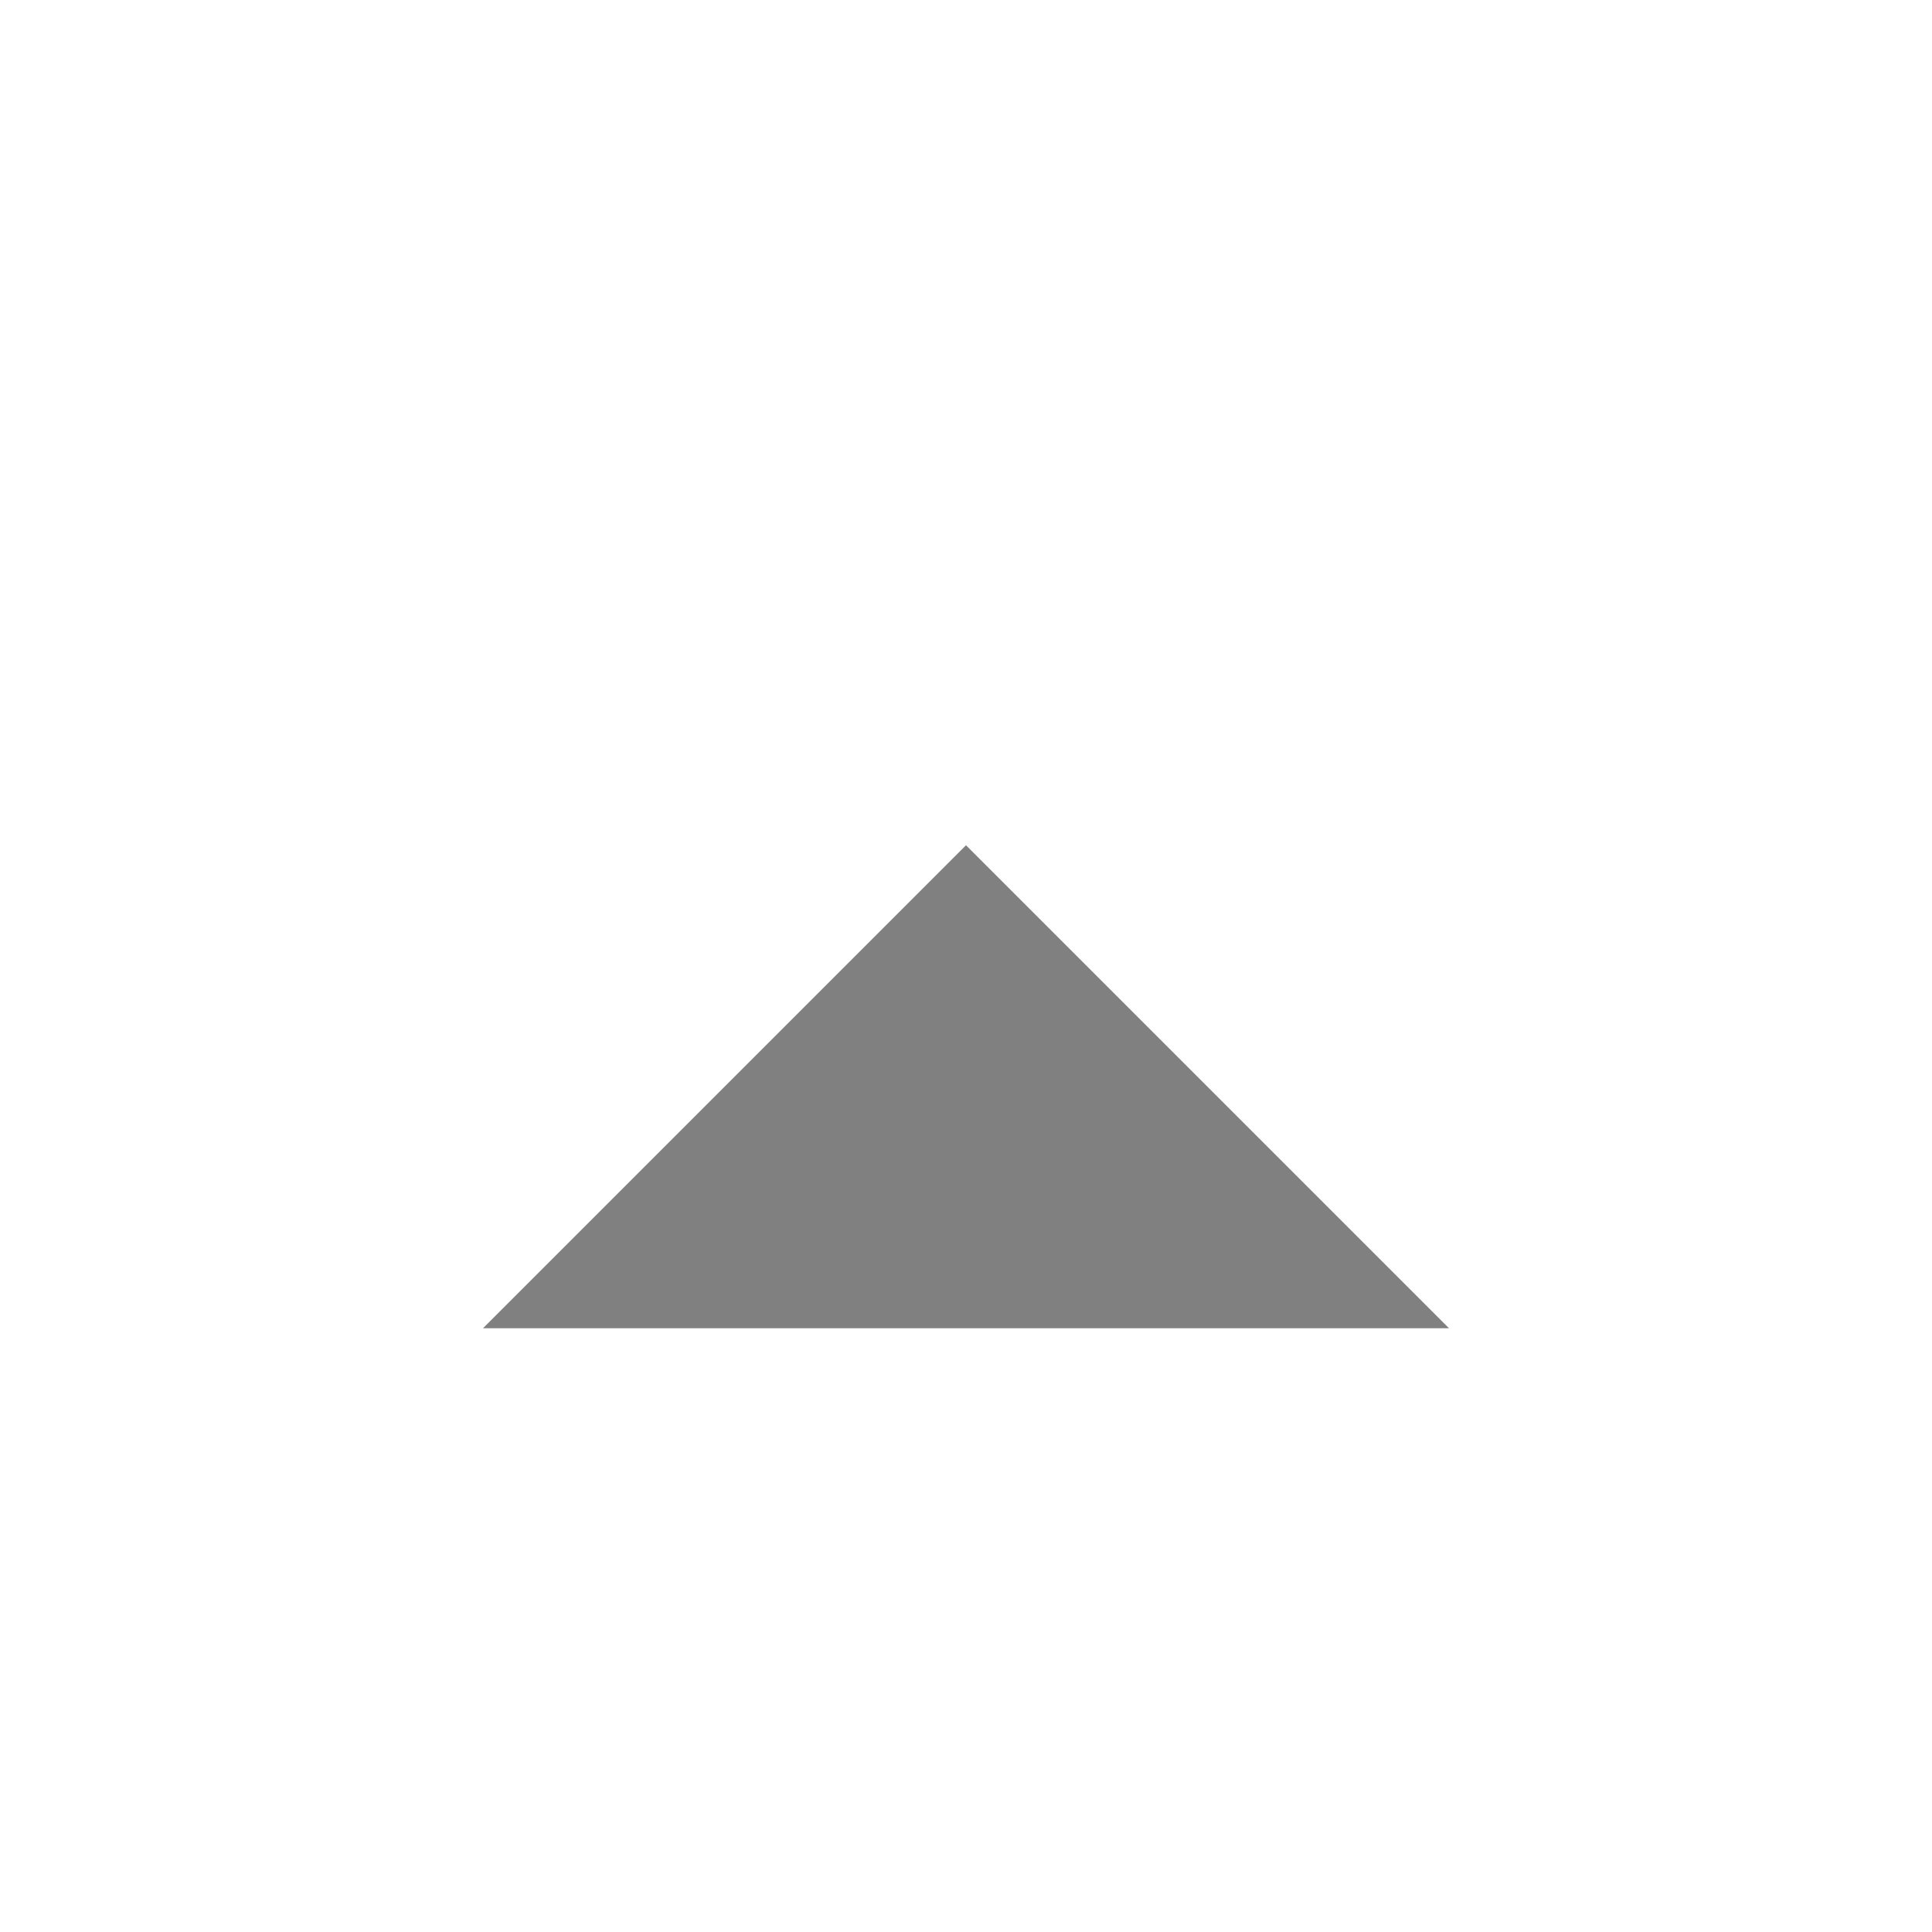
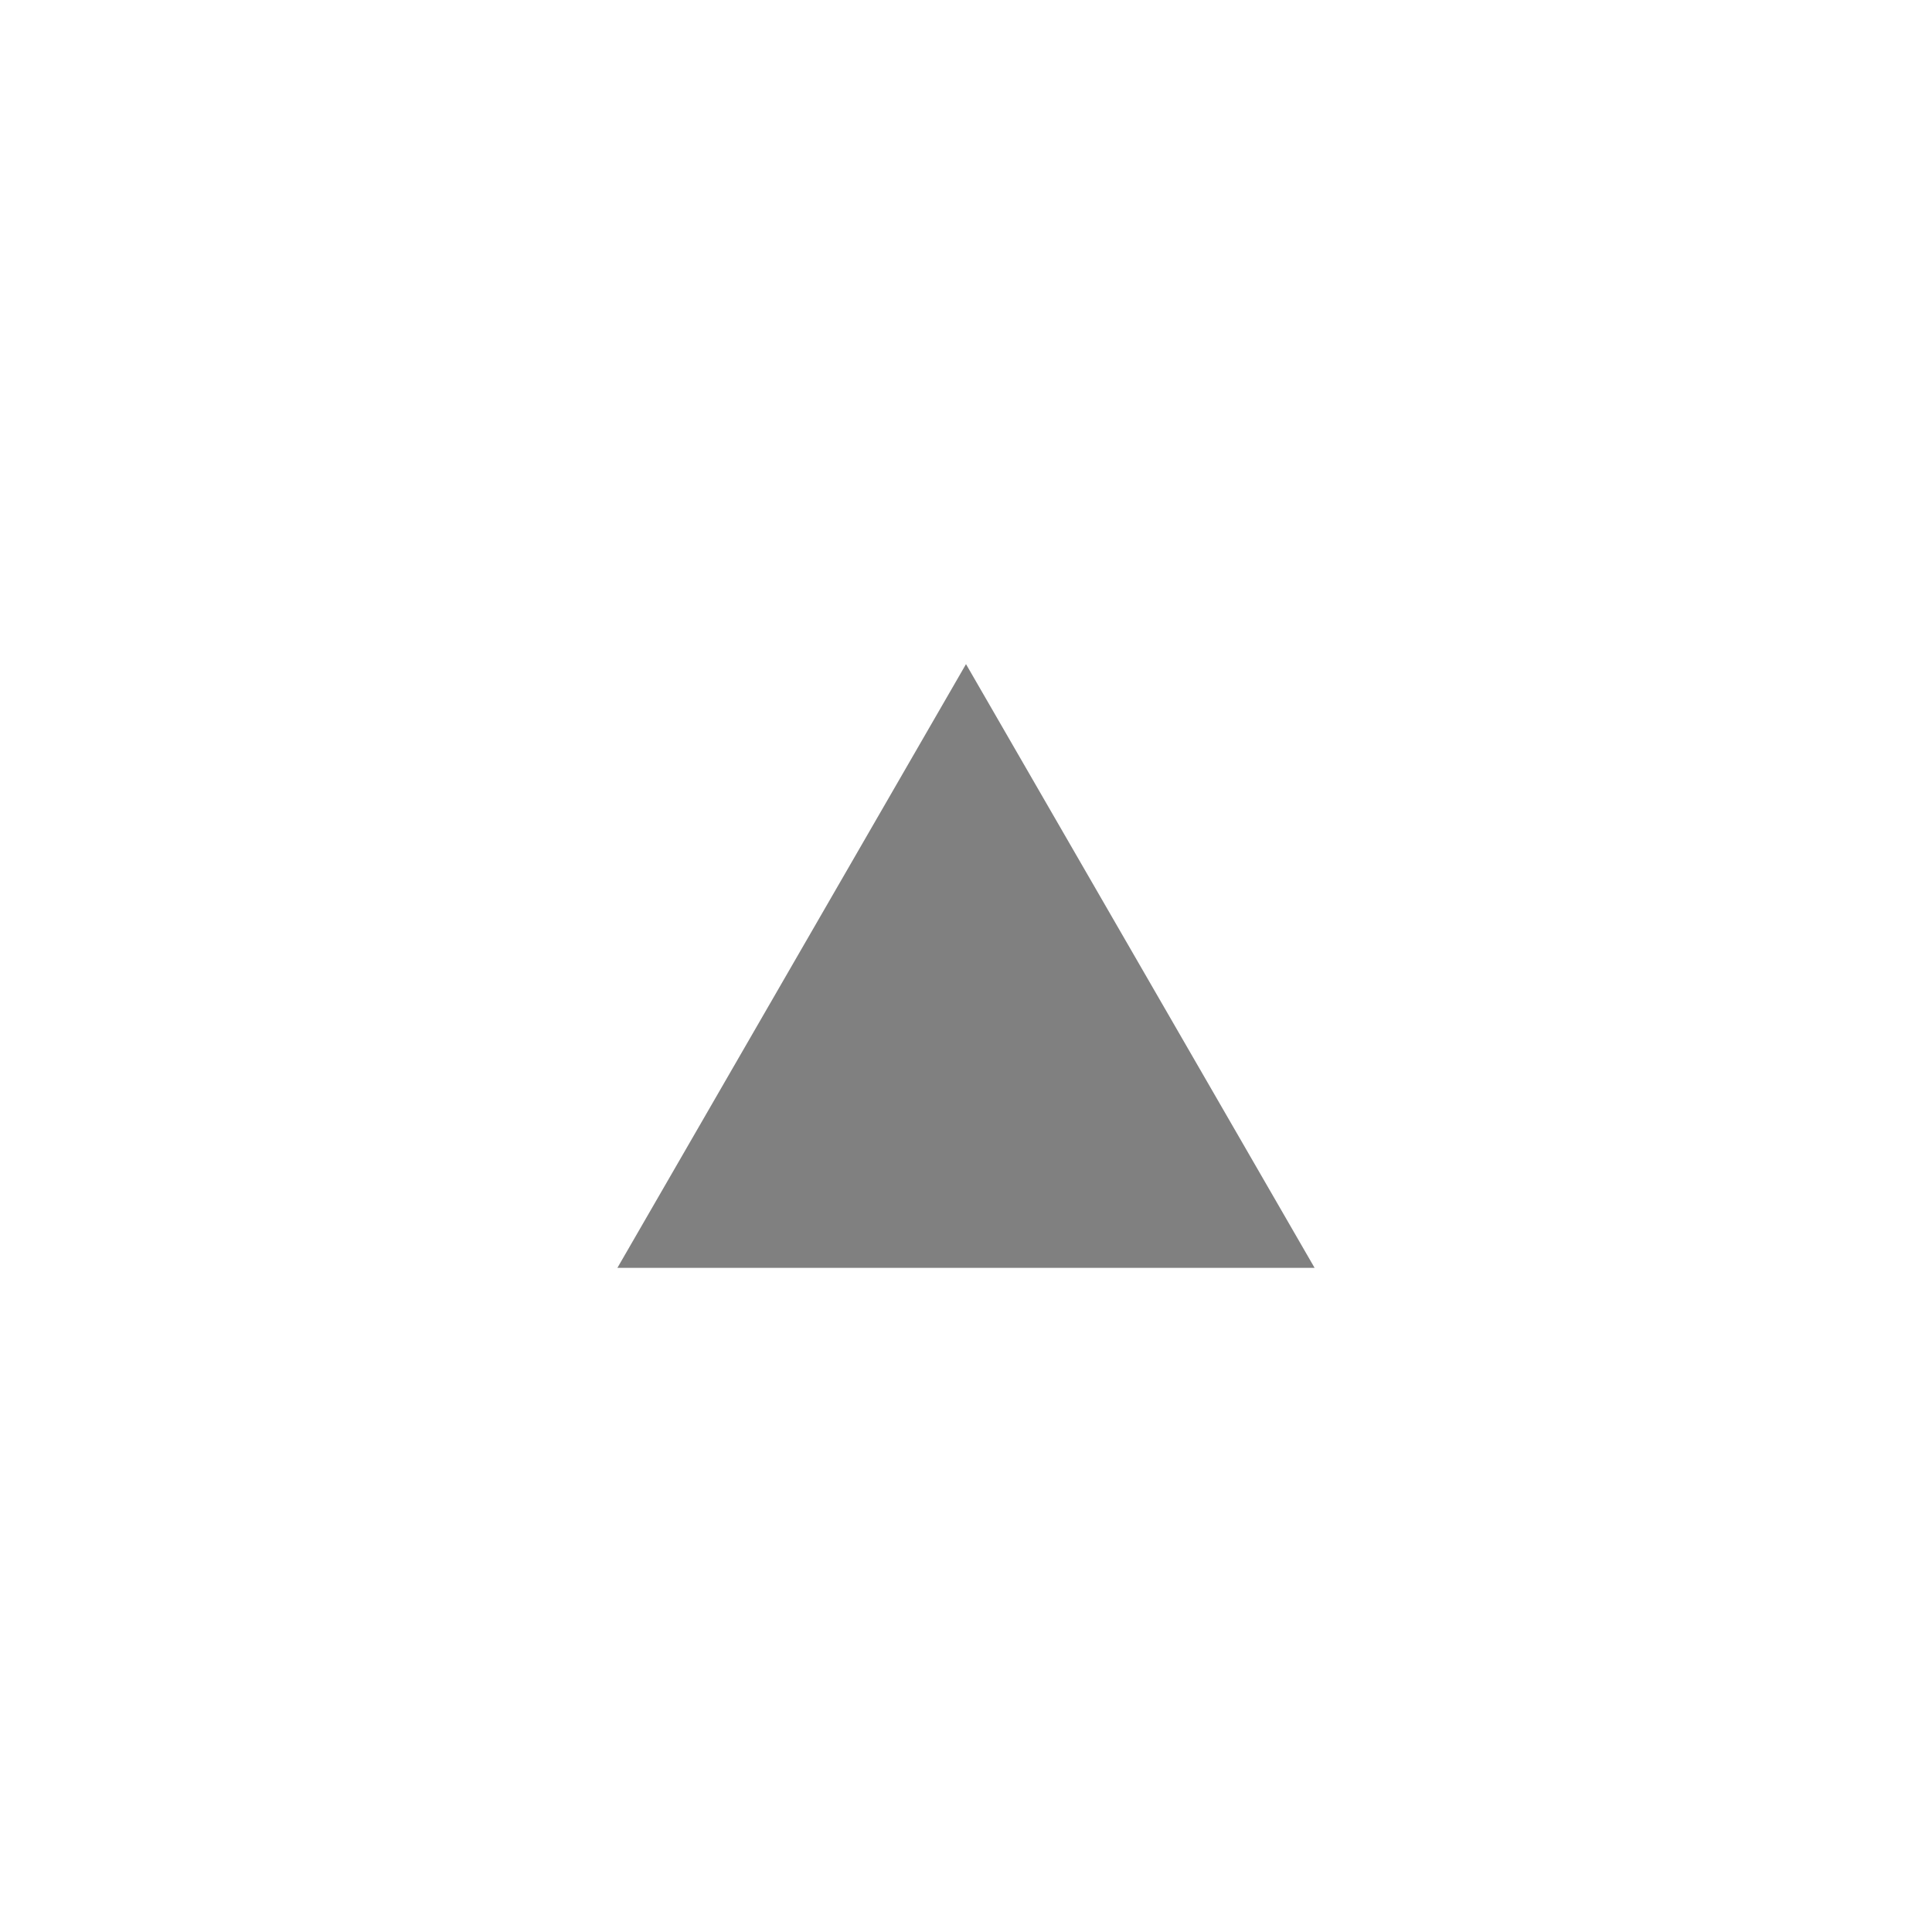
<svg xmlns="http://www.w3.org/2000/svg" width="16" height="16" viewBox="0 0 16 16" id="svg2" version="1.1">
  <defs id="defs4" />
  <g id="layer1" transform="translate(0,-1036.362)">
-     <path style="fill:#808080;fill-opacity:1;fill-rule:evenodd;stroke:none;stroke-width:1px;stroke-linecap:butt;stroke-linejoin:miter;stroke-opacity:1" d="m 4,1047.362 8,0 -4,-4 z" id="path4136" />
+     <path style="fill:#808080;fill-opacity:1;fill-rule:evenodd;stroke:none;stroke-width:1px;stroke-linecap:butt;stroke-linejoin:miter;stroke-opacity:1" d="m 5.113,1046.862 5.774,0 -2.887,-5 z" id="path4136" />
  </g>
</svg>
